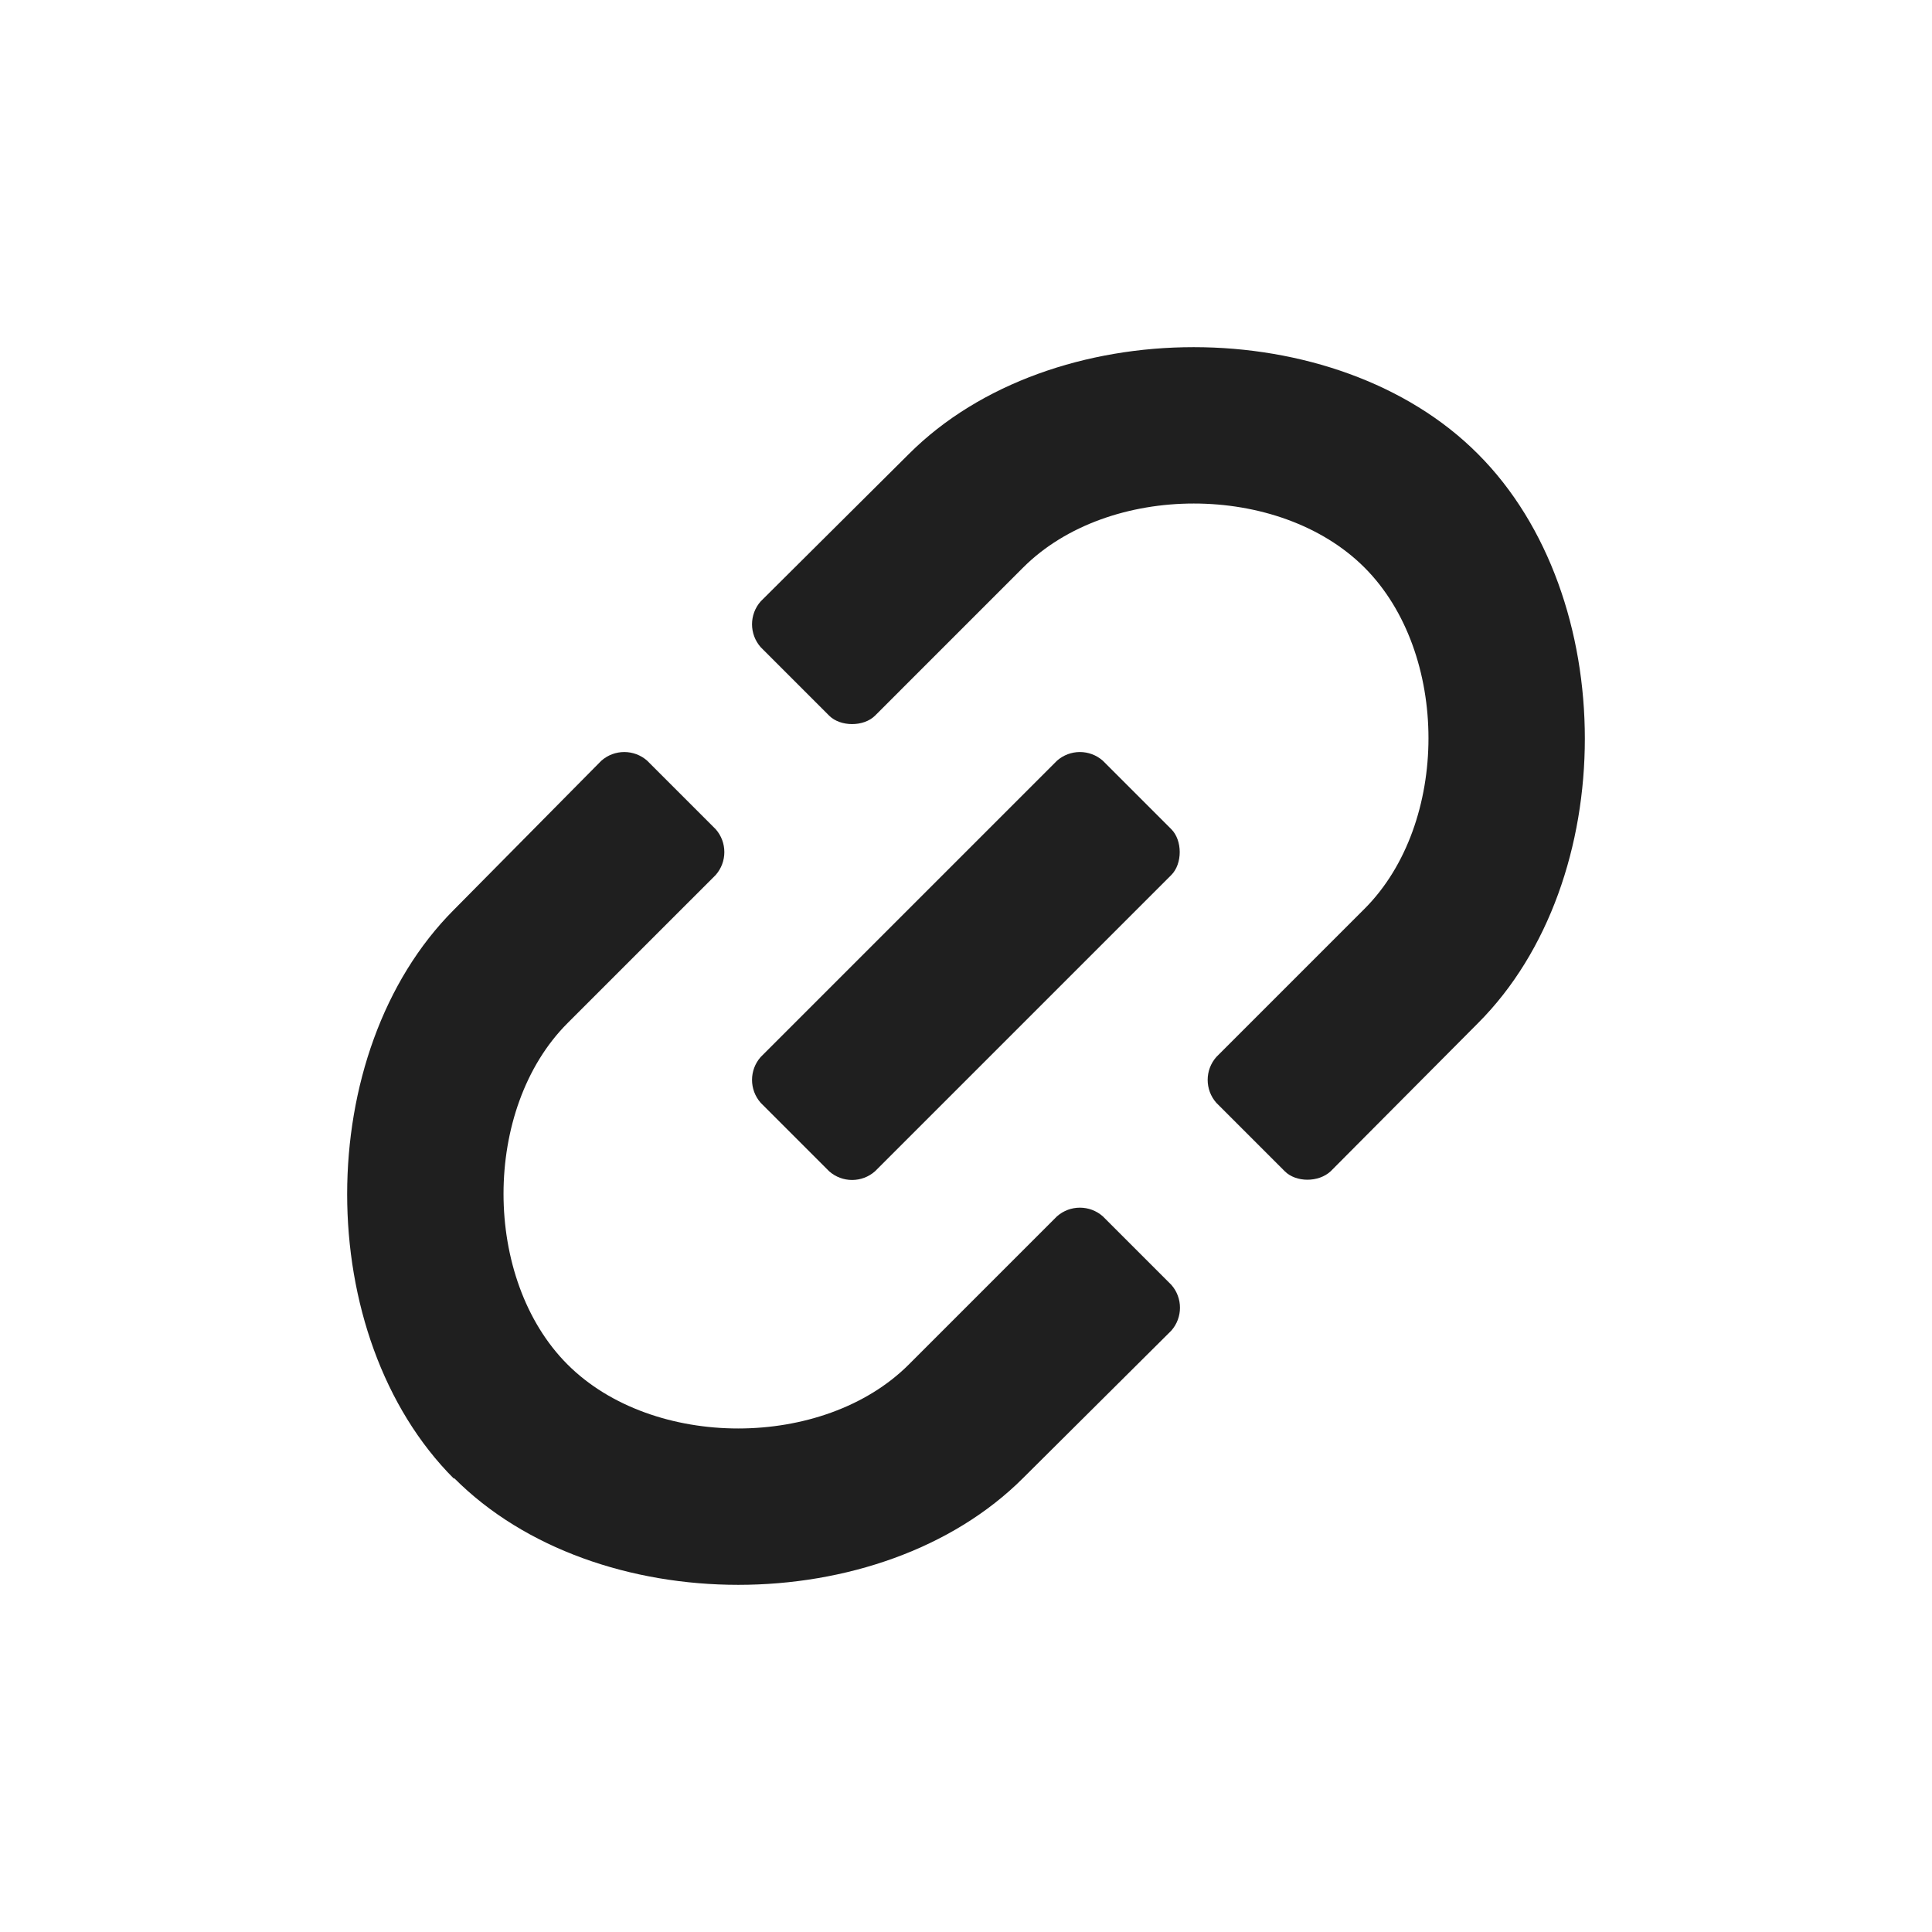
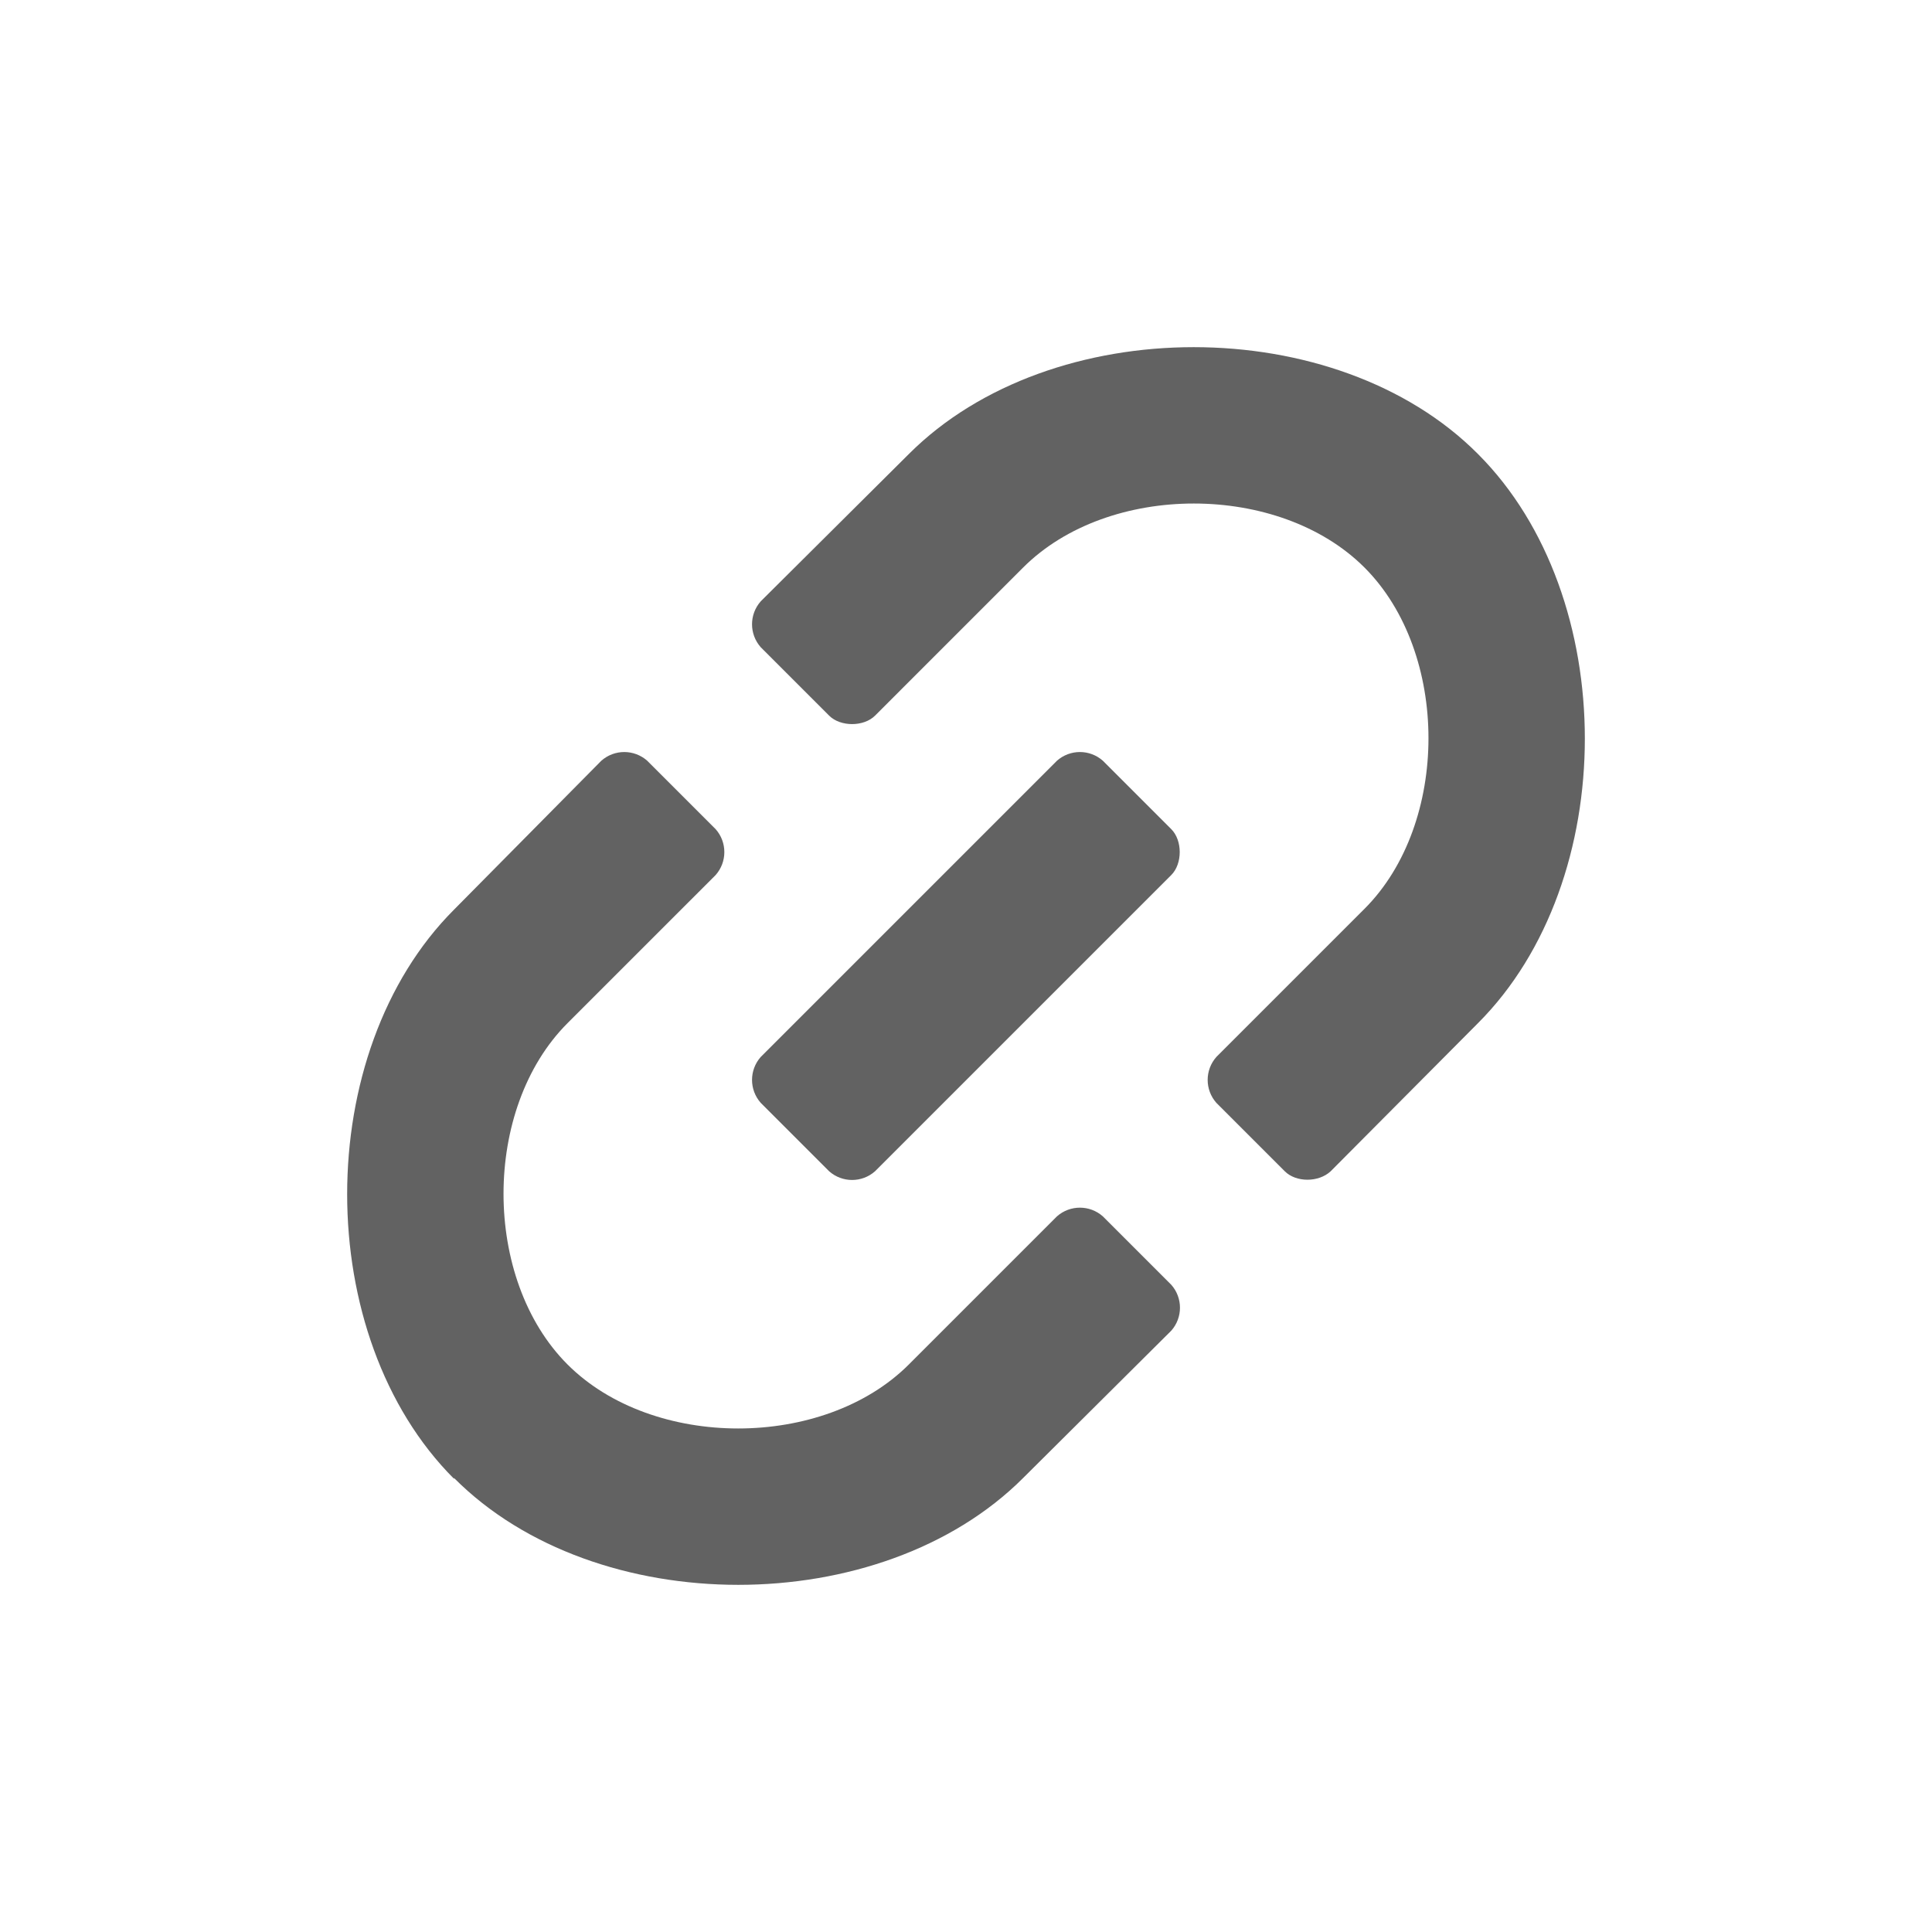
<svg xmlns="http://www.w3.org/2000/svg" viewBox="0 0 24 24">
-   <g fill="#1f1f1f">
+   <g fill="#626262">
    <path class="st0" d="m10.3 14.55-.85-.85a.43.43 0 0 1 0-.57l3.68-3.68a.43.43 0 0 1 .57 0l.85.85c.14.14.14.43 0 .57l-3.68 3.68a.43.43 0 0 1-.57 0z" />
    <path class="st0" d="M18.36 5.64c-1.76-1.77-5.3-1.77-7.07 0L9.45 7.47a.43.43 0 0 0 0 .57l.85.85c.14.14.43.14.57 0l1.84-1.84c1.06-1.06 3.18-1.06 4.24 0s1.06 3.18 0 4.24l-1.84 1.84a.43.43 0 0 0 0 .57l.85.85c.14.14.42.14.57 0l1.83-1.84c1.77-1.77 1.77-5.3 0-7.07zM5.64 18.36c1.76 1.77 5.3 1.77 7.07 0l1.84-1.83a.43.43 0 0 0 0-.57l-.85-.85a.43.43 0 0 0-.57 0l-1.84 1.84c-1.06 1.06-3.18 1.06-4.24 0s-1.06-3.18 0-4.24l1.84-1.84a.43.43 0 0 0 0-.57l-.85-.85a.43.43 0 0 0-.57 0L5.64 11.3c-1.77 1.77-1.77 5.3 0 7.07z" />
  </g>
</svg>
